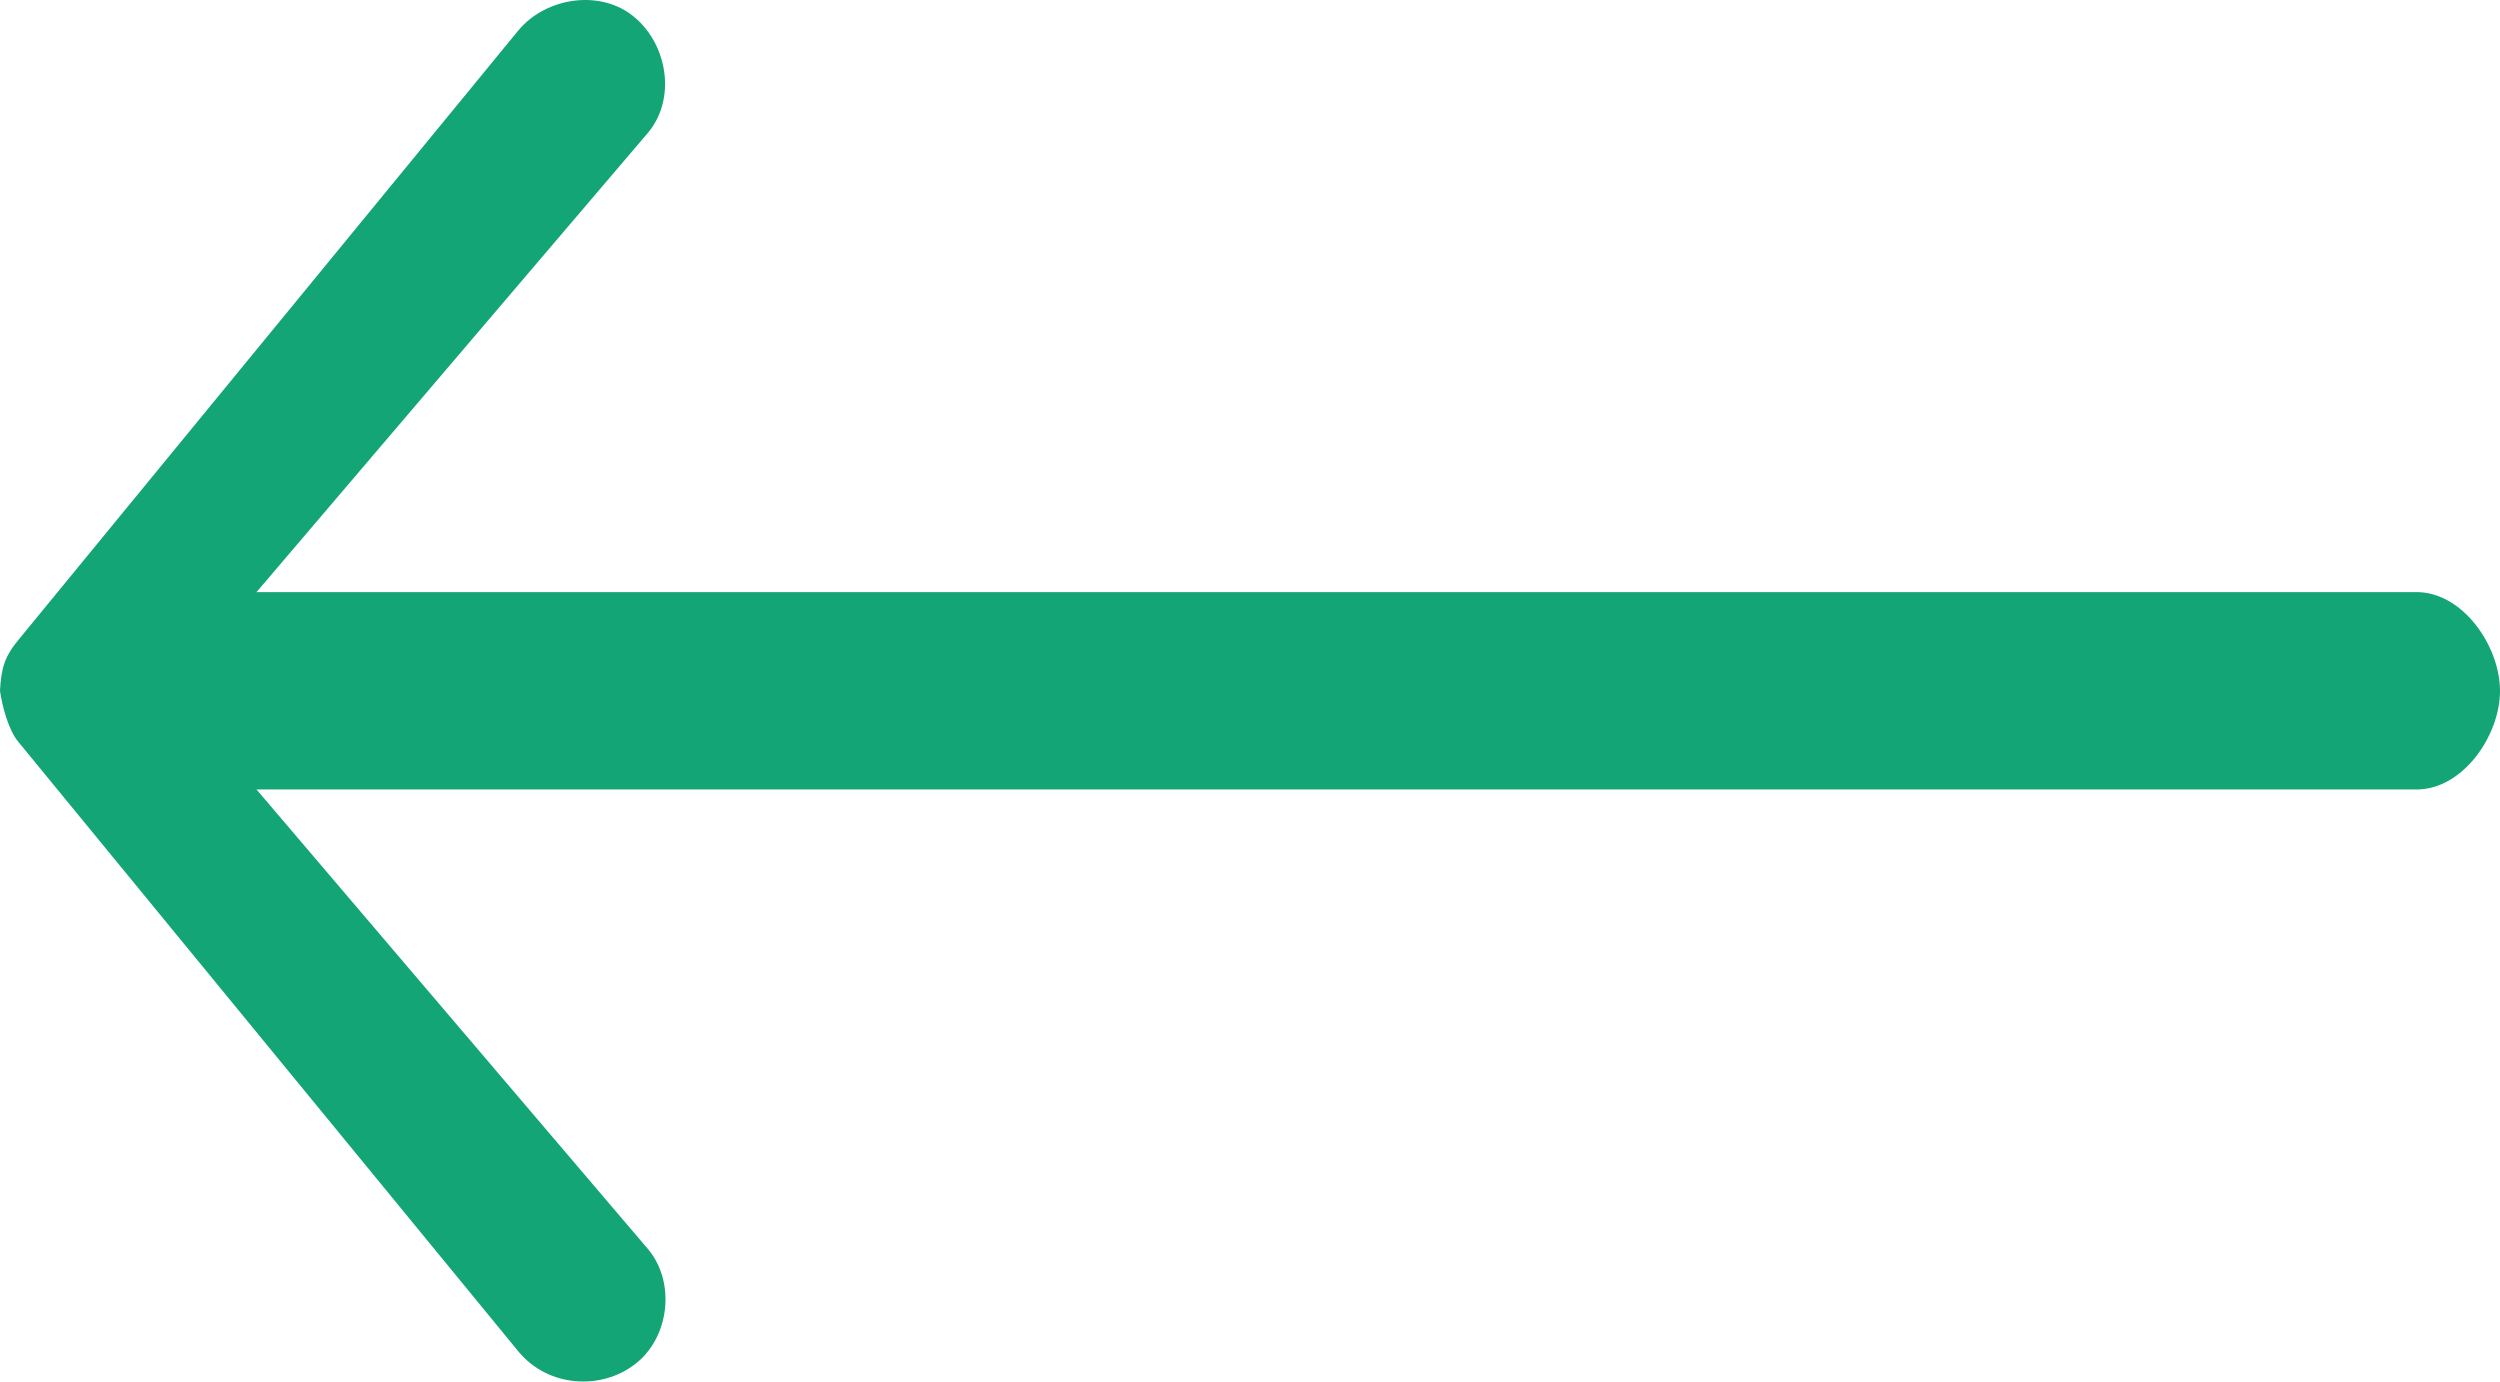
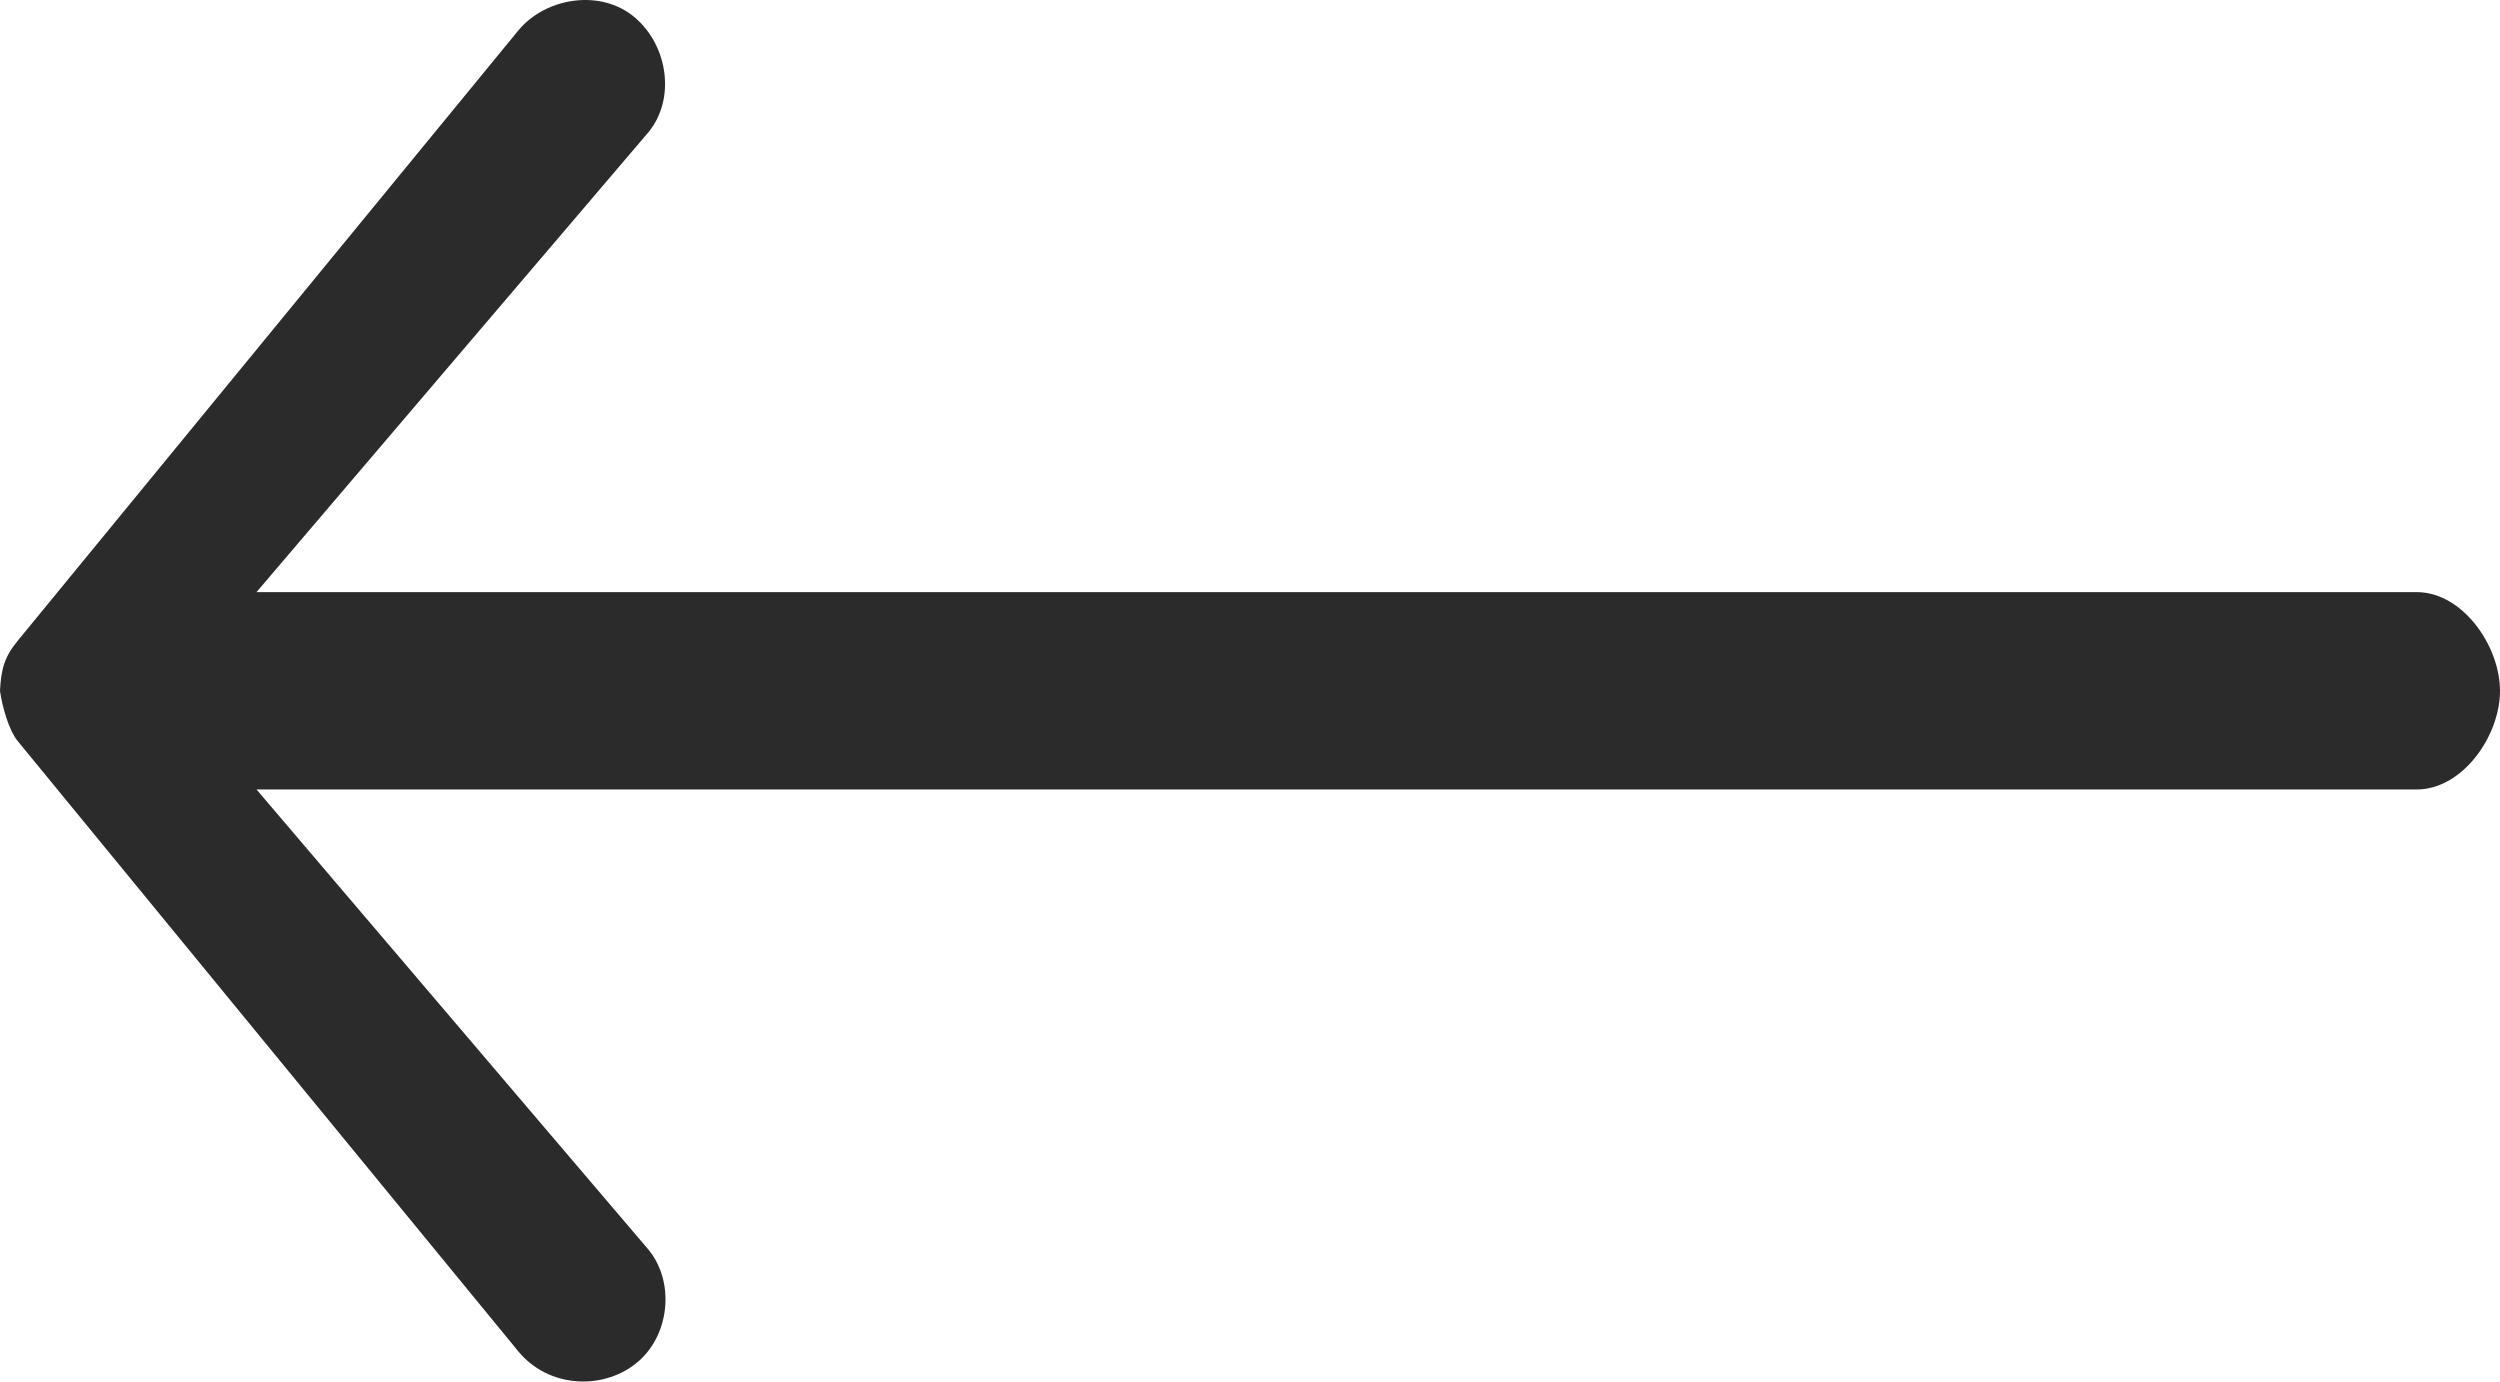
<svg xmlns="http://www.w3.org/2000/svg" width="38px" height="21px" viewBox="0 0 38 21" version="1.1">
  <defs />
  <g id="Final" stroke="none" stroke-width="1" fill="none" fill-rule="evenodd">
-     <g id="Style-guide" transform="translate(-550, -1685)" fill="#13A575">
+     <g id="Style-guide" transform="translate(-550, -1685)" fill="#2B2B2B">
      <g id="icons" transform="translate(50, 1604)">
        <path d="M500.277,92.274 L507.877,101.539 C508.329,102.09 509.14,102.136 509.658,101.731 C510.176,101.328 510.271,100.5 509.857,99.995 L503.899,93 L536.733,93 C537.433,93 538,92.184 538,91.502 C538,90.819 537.433,90 536.733,90 L503.899,90 L509.857,83.009 C510.271,82.504 510.154,81.702 509.658,81.273 C509.14,80.822 508.292,80.96 507.877,81.465 L500.277,90.73 C500.063,90.986 500.017,91.176 500,91.502 C500.032,91.727 500.129,92.099 500.277,92.274 Z" id="icon_svg_arrowleft" />
      </g>
    </g>
  </g>
</svg>
